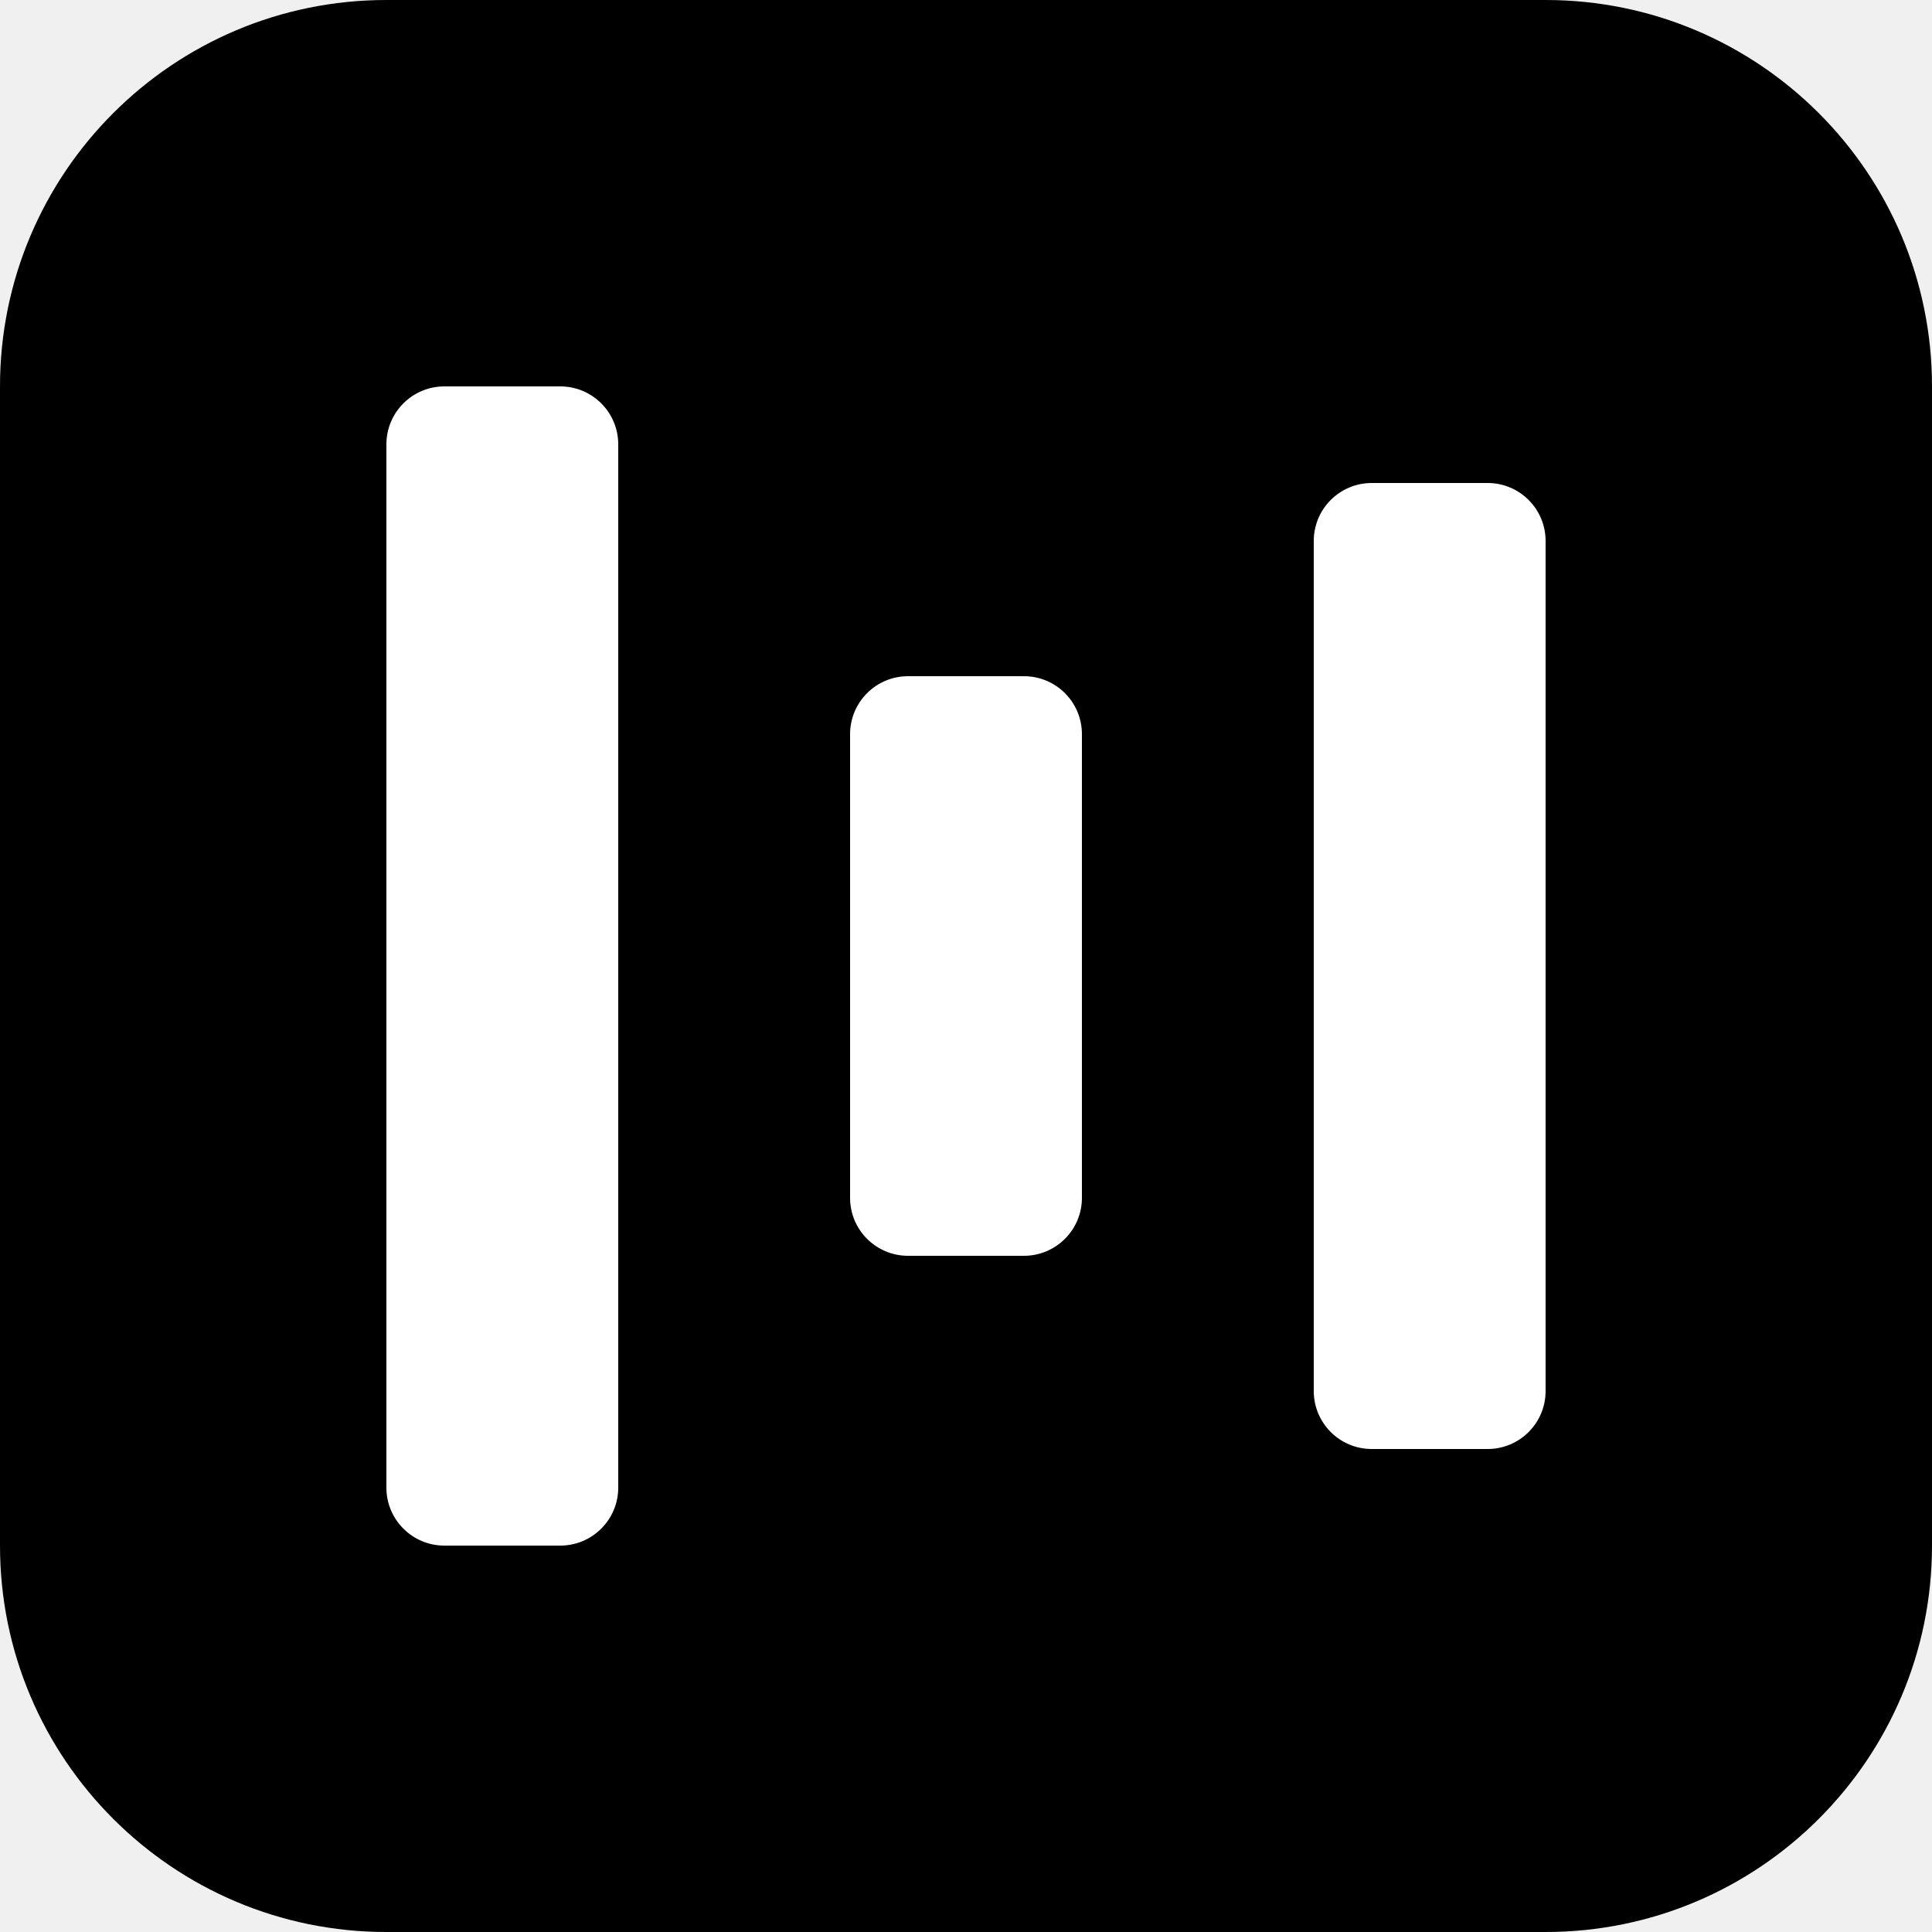
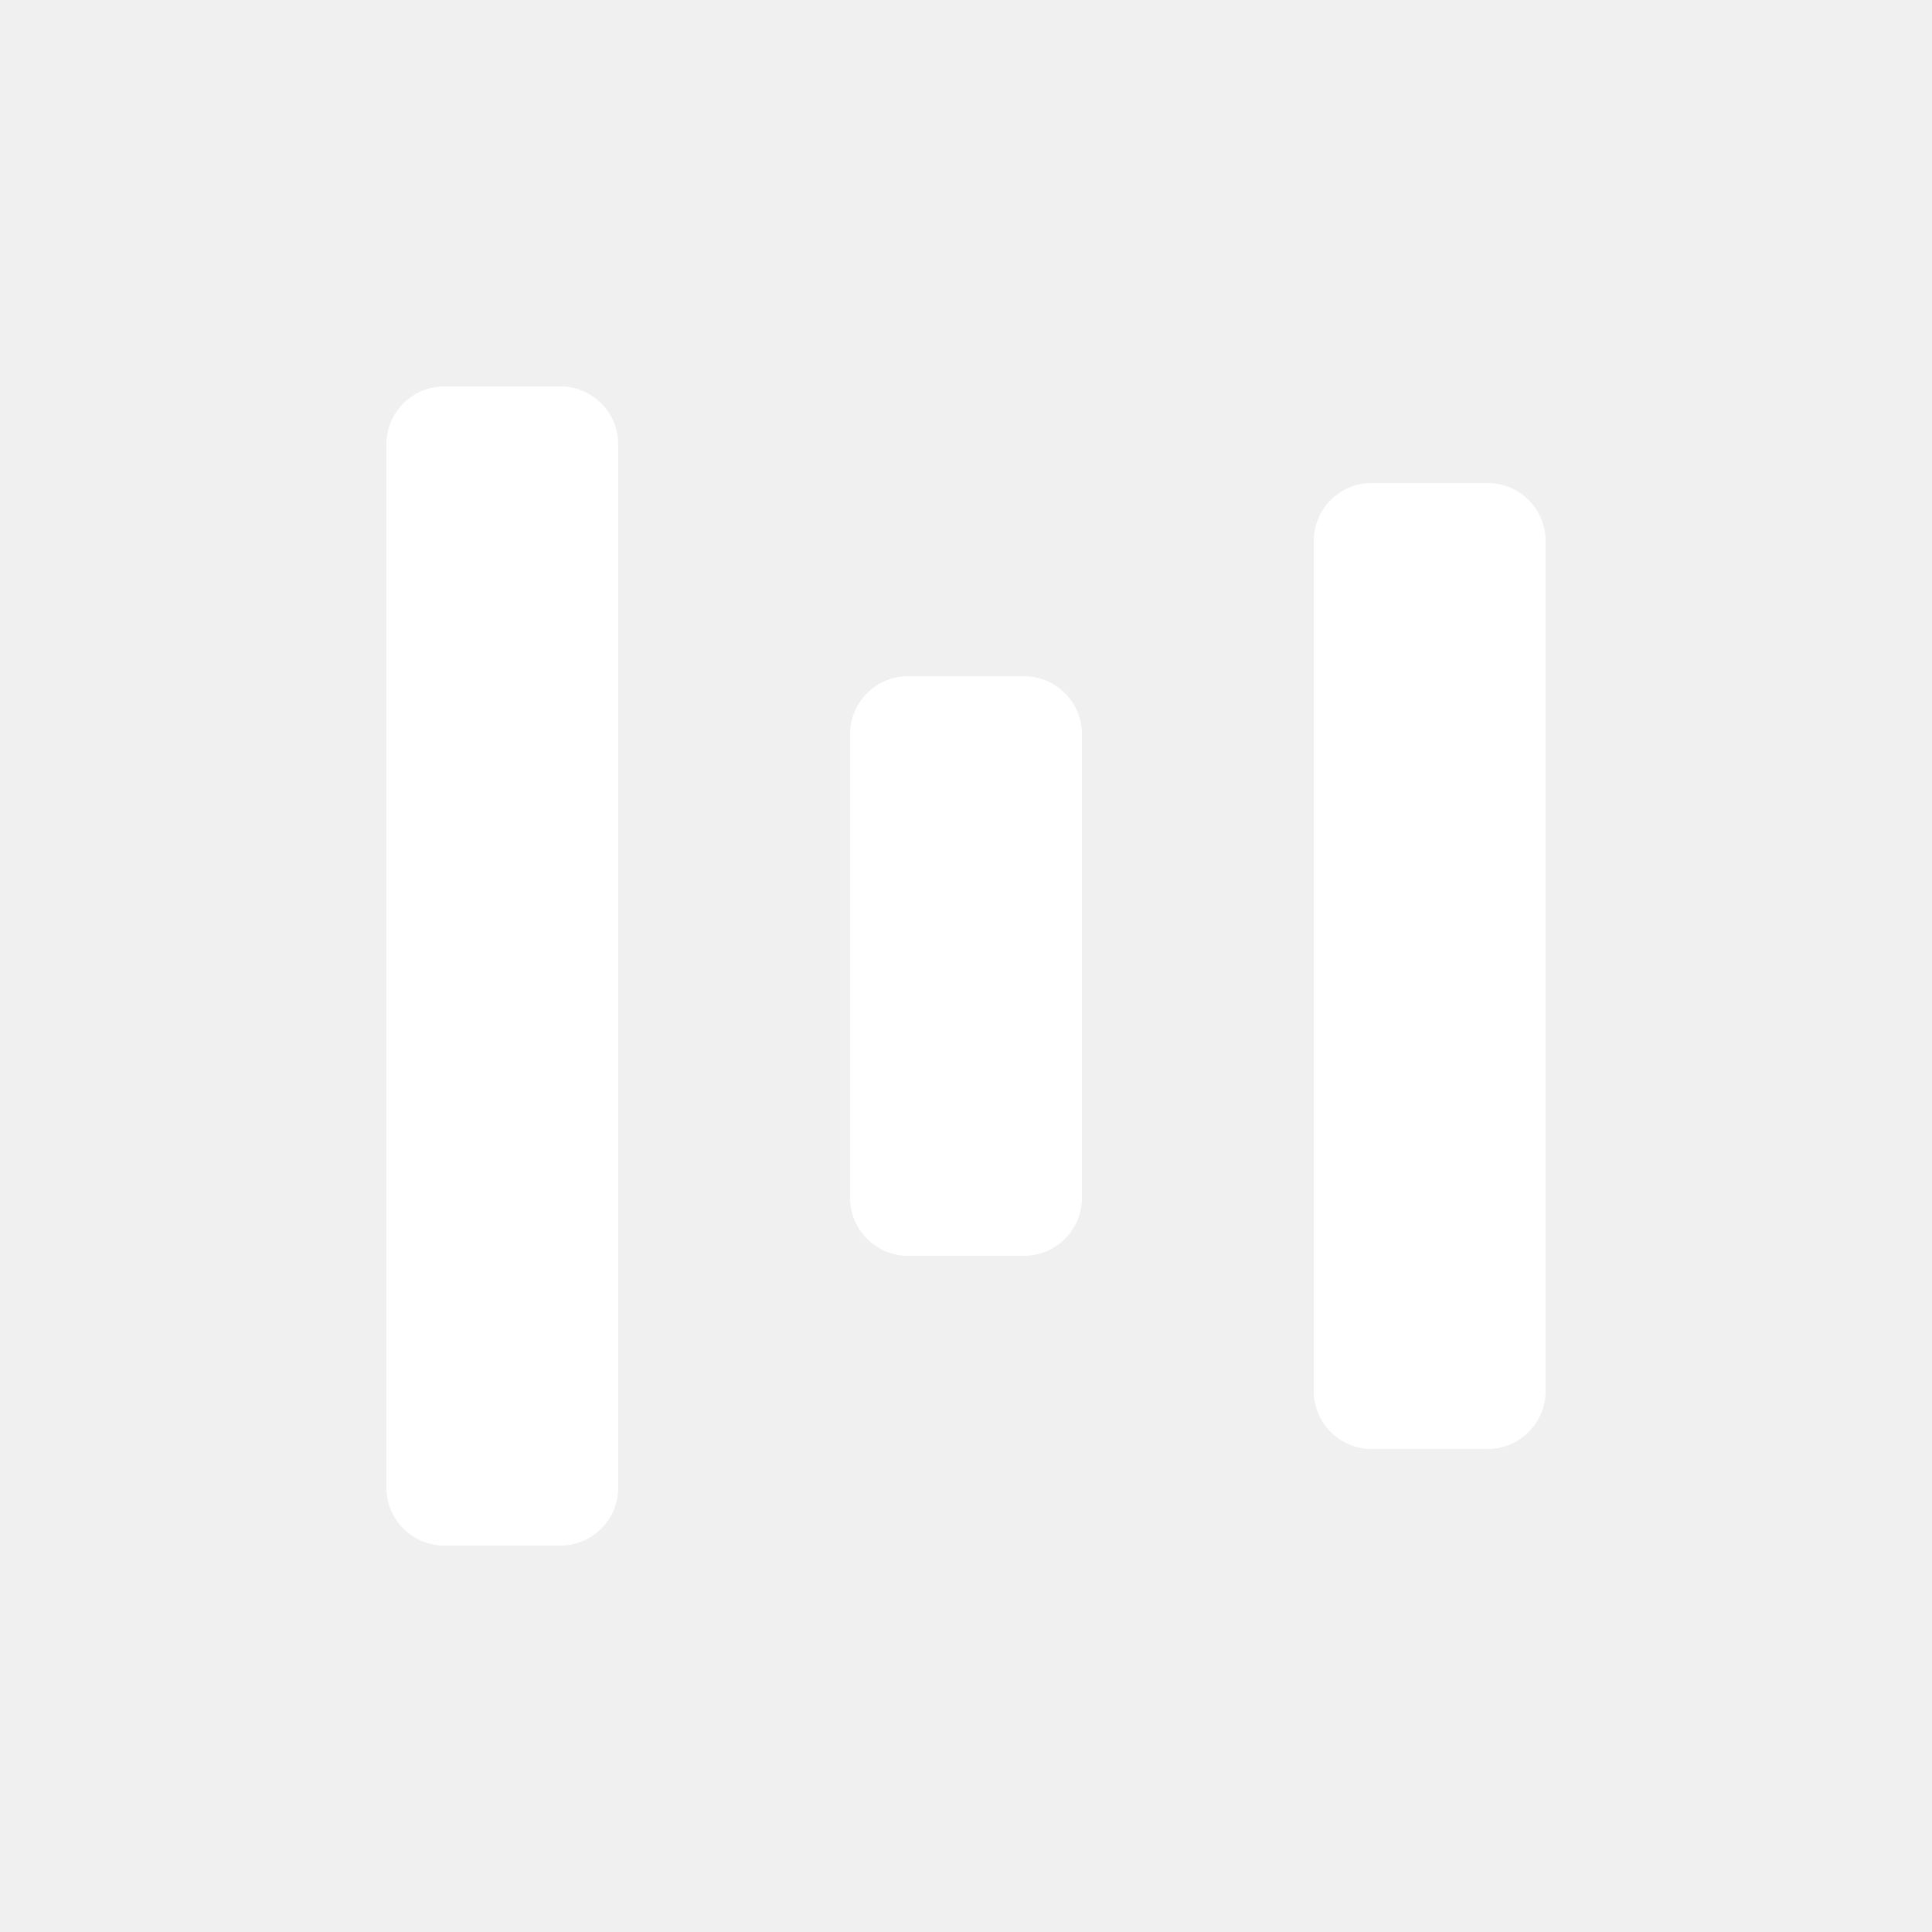
<svg xmlns="http://www.w3.org/2000/svg" viewBox="0 0 100 100">
-   <rect width="100" height="100" rx="20" fill="#000" />
  <rect x="20" y="20" width="12" height="60" rx="3" fill="white" />
  <rect x="44" y="35" width="12" height="30" rx="3" fill="white" />
  <rect x="68" y="25" width="12" height="50" rx="3" fill="white" />
</svg>
